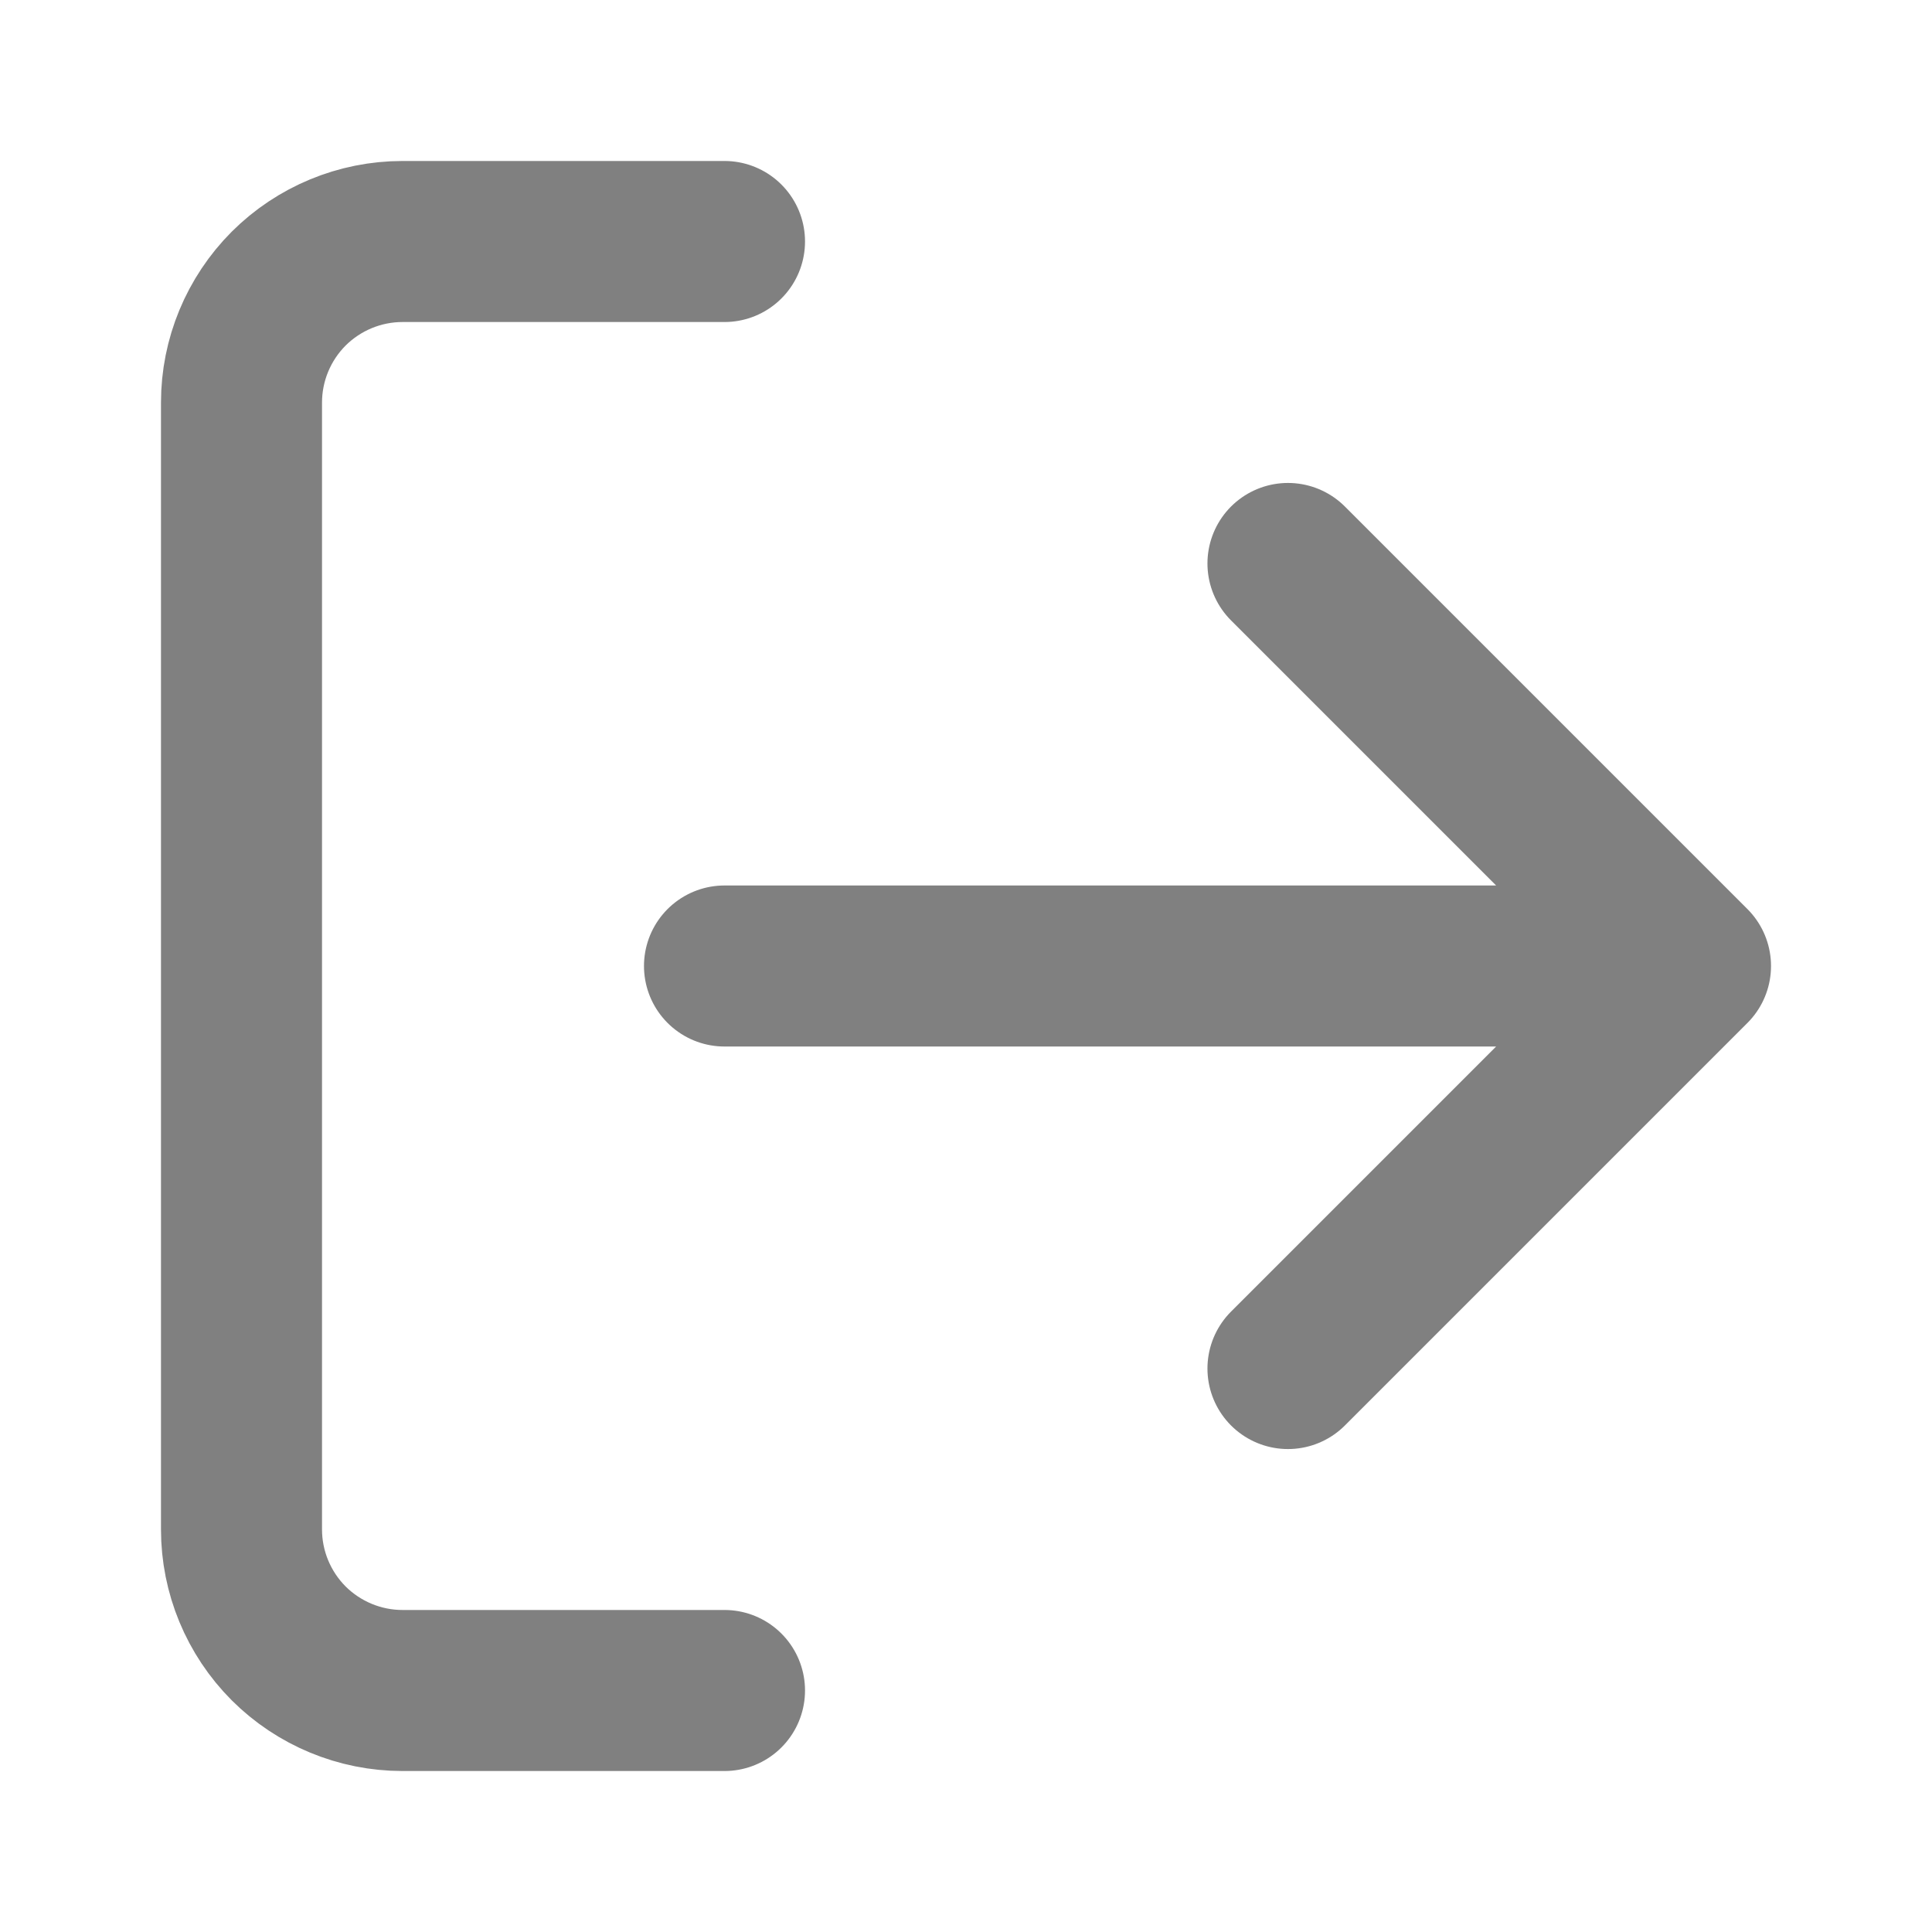
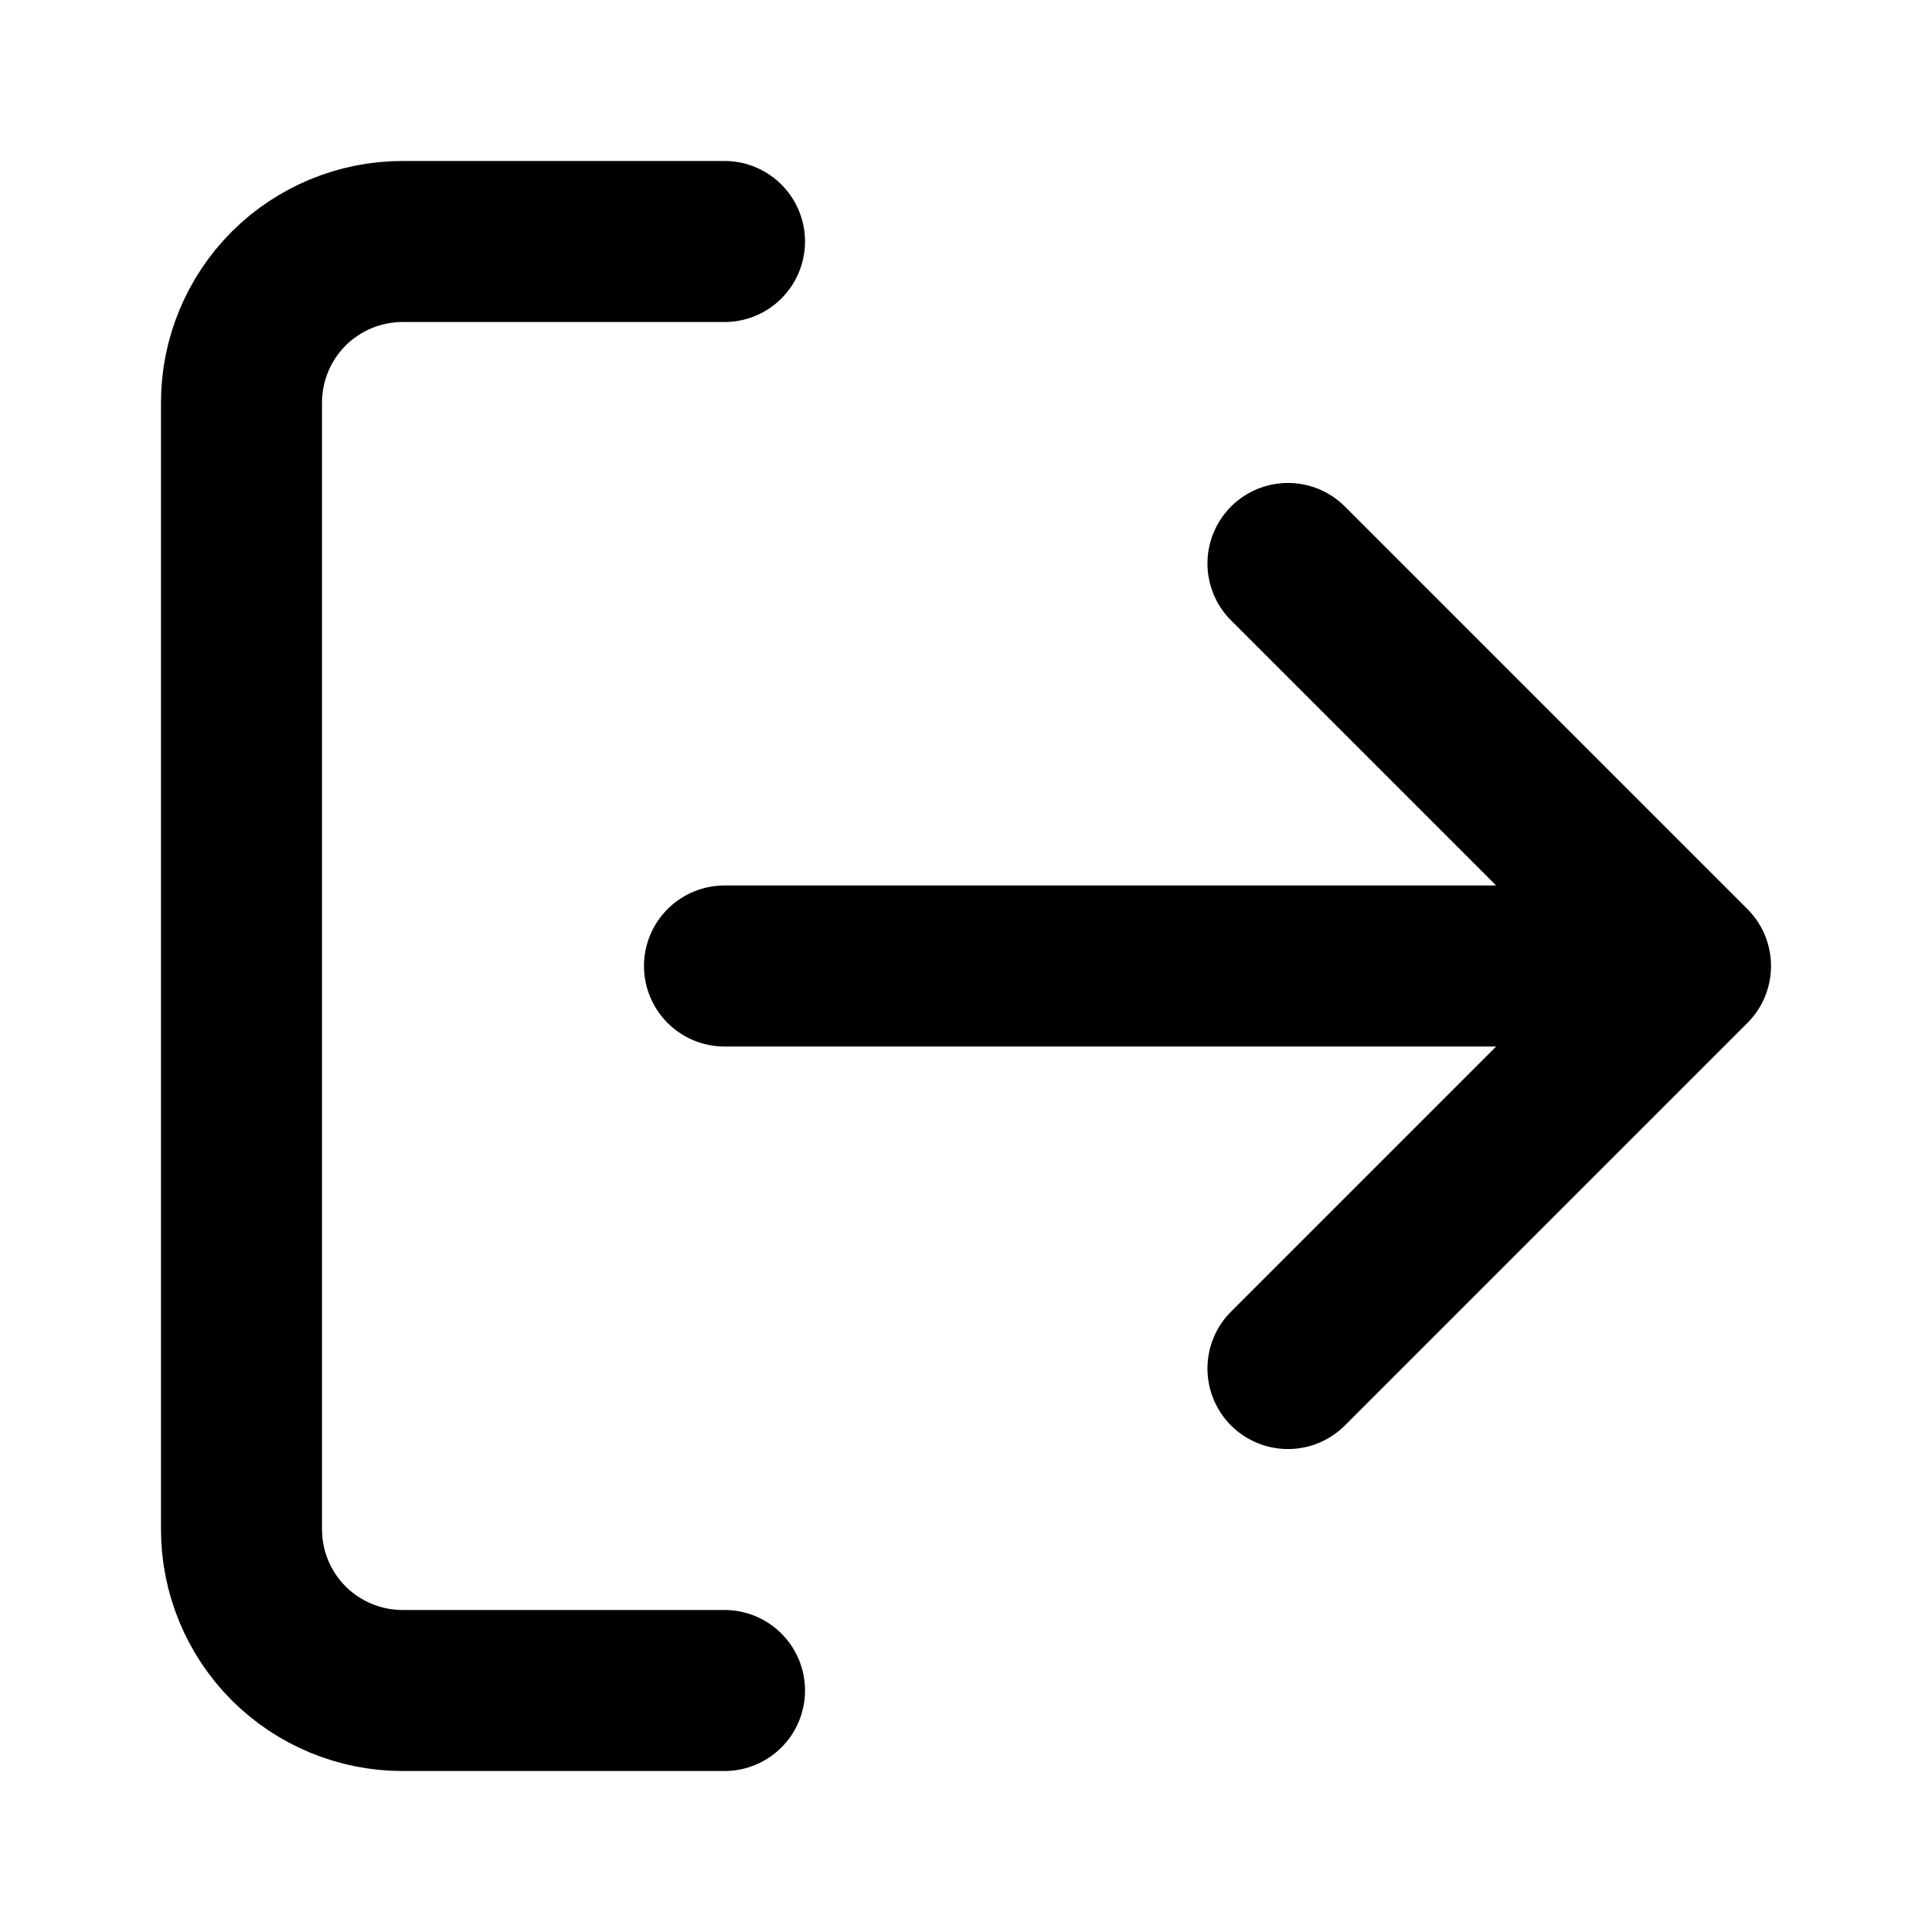
<svg xmlns="http://www.w3.org/2000/svg" width="20" height="20" viewBox="0 0 20 20" fill="none">
  <g id="log-out">
-     <path id="Icon" d="M7.5 17.5H4.167C3.725 17.5 3.301 17.324 2.988 17.012C2.676 16.699 2.5 16.275 2.5 15.833V4.167C2.5 3.725 2.676 3.301 2.988 2.988C3.301 2.676 3.725 2.5 4.167 2.5H7.5M13.333 14.167L17.5 10M17.5 10L13.333 5.833M17.5 10H7.5" stroke="#808080" stroke-width="1.667" stroke-linecap="round" stroke-linejoin="round" />
+     <path id="Icon" d="M7.5 17.5H4.167C3.725 17.5 3.301 17.324 2.988 17.012C2.676 16.699 2.5 16.275 2.5 15.833V4.167C2.5 3.725 2.676 3.301 2.988 2.988C3.301 2.676 3.725 2.5 4.167 2.5H7.5M13.333 14.167L17.5 10M17.5 10L13.333 5.833M17.5 10H7.5" stroke="currentColor" stroke-width="1.667" stroke-linecap="round" stroke-linejoin="round" />
  </g>
</svg>
